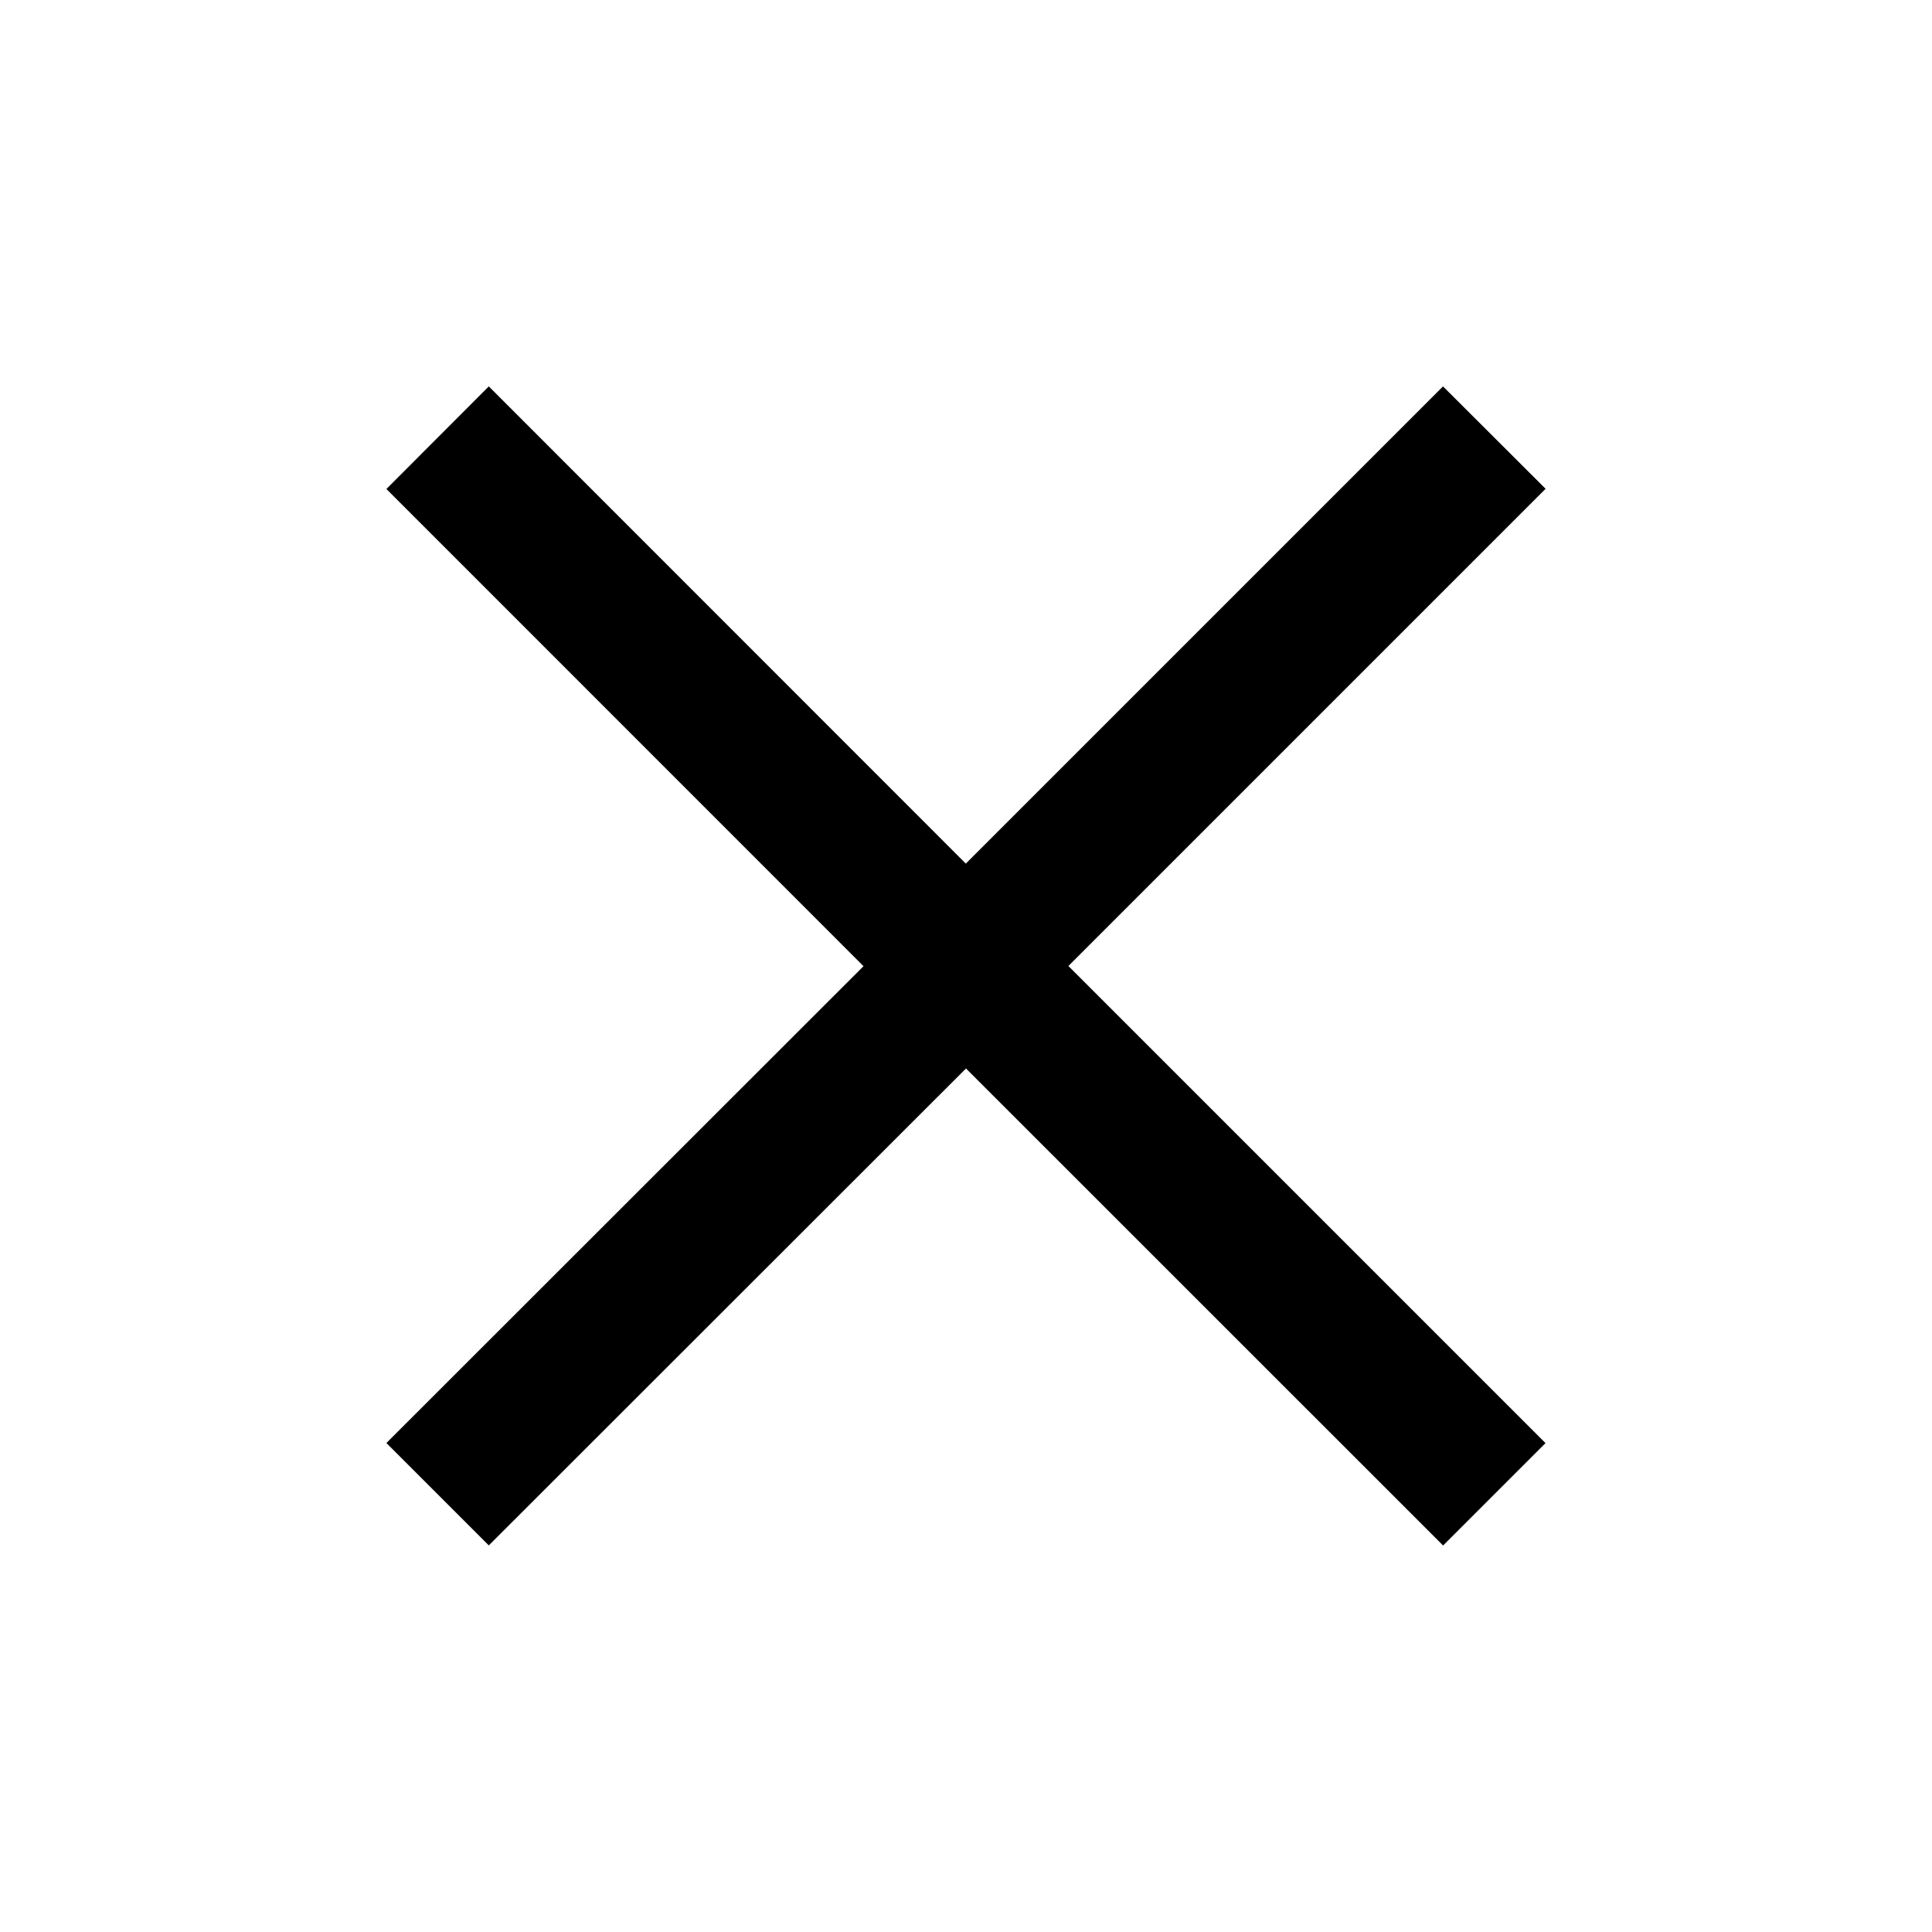
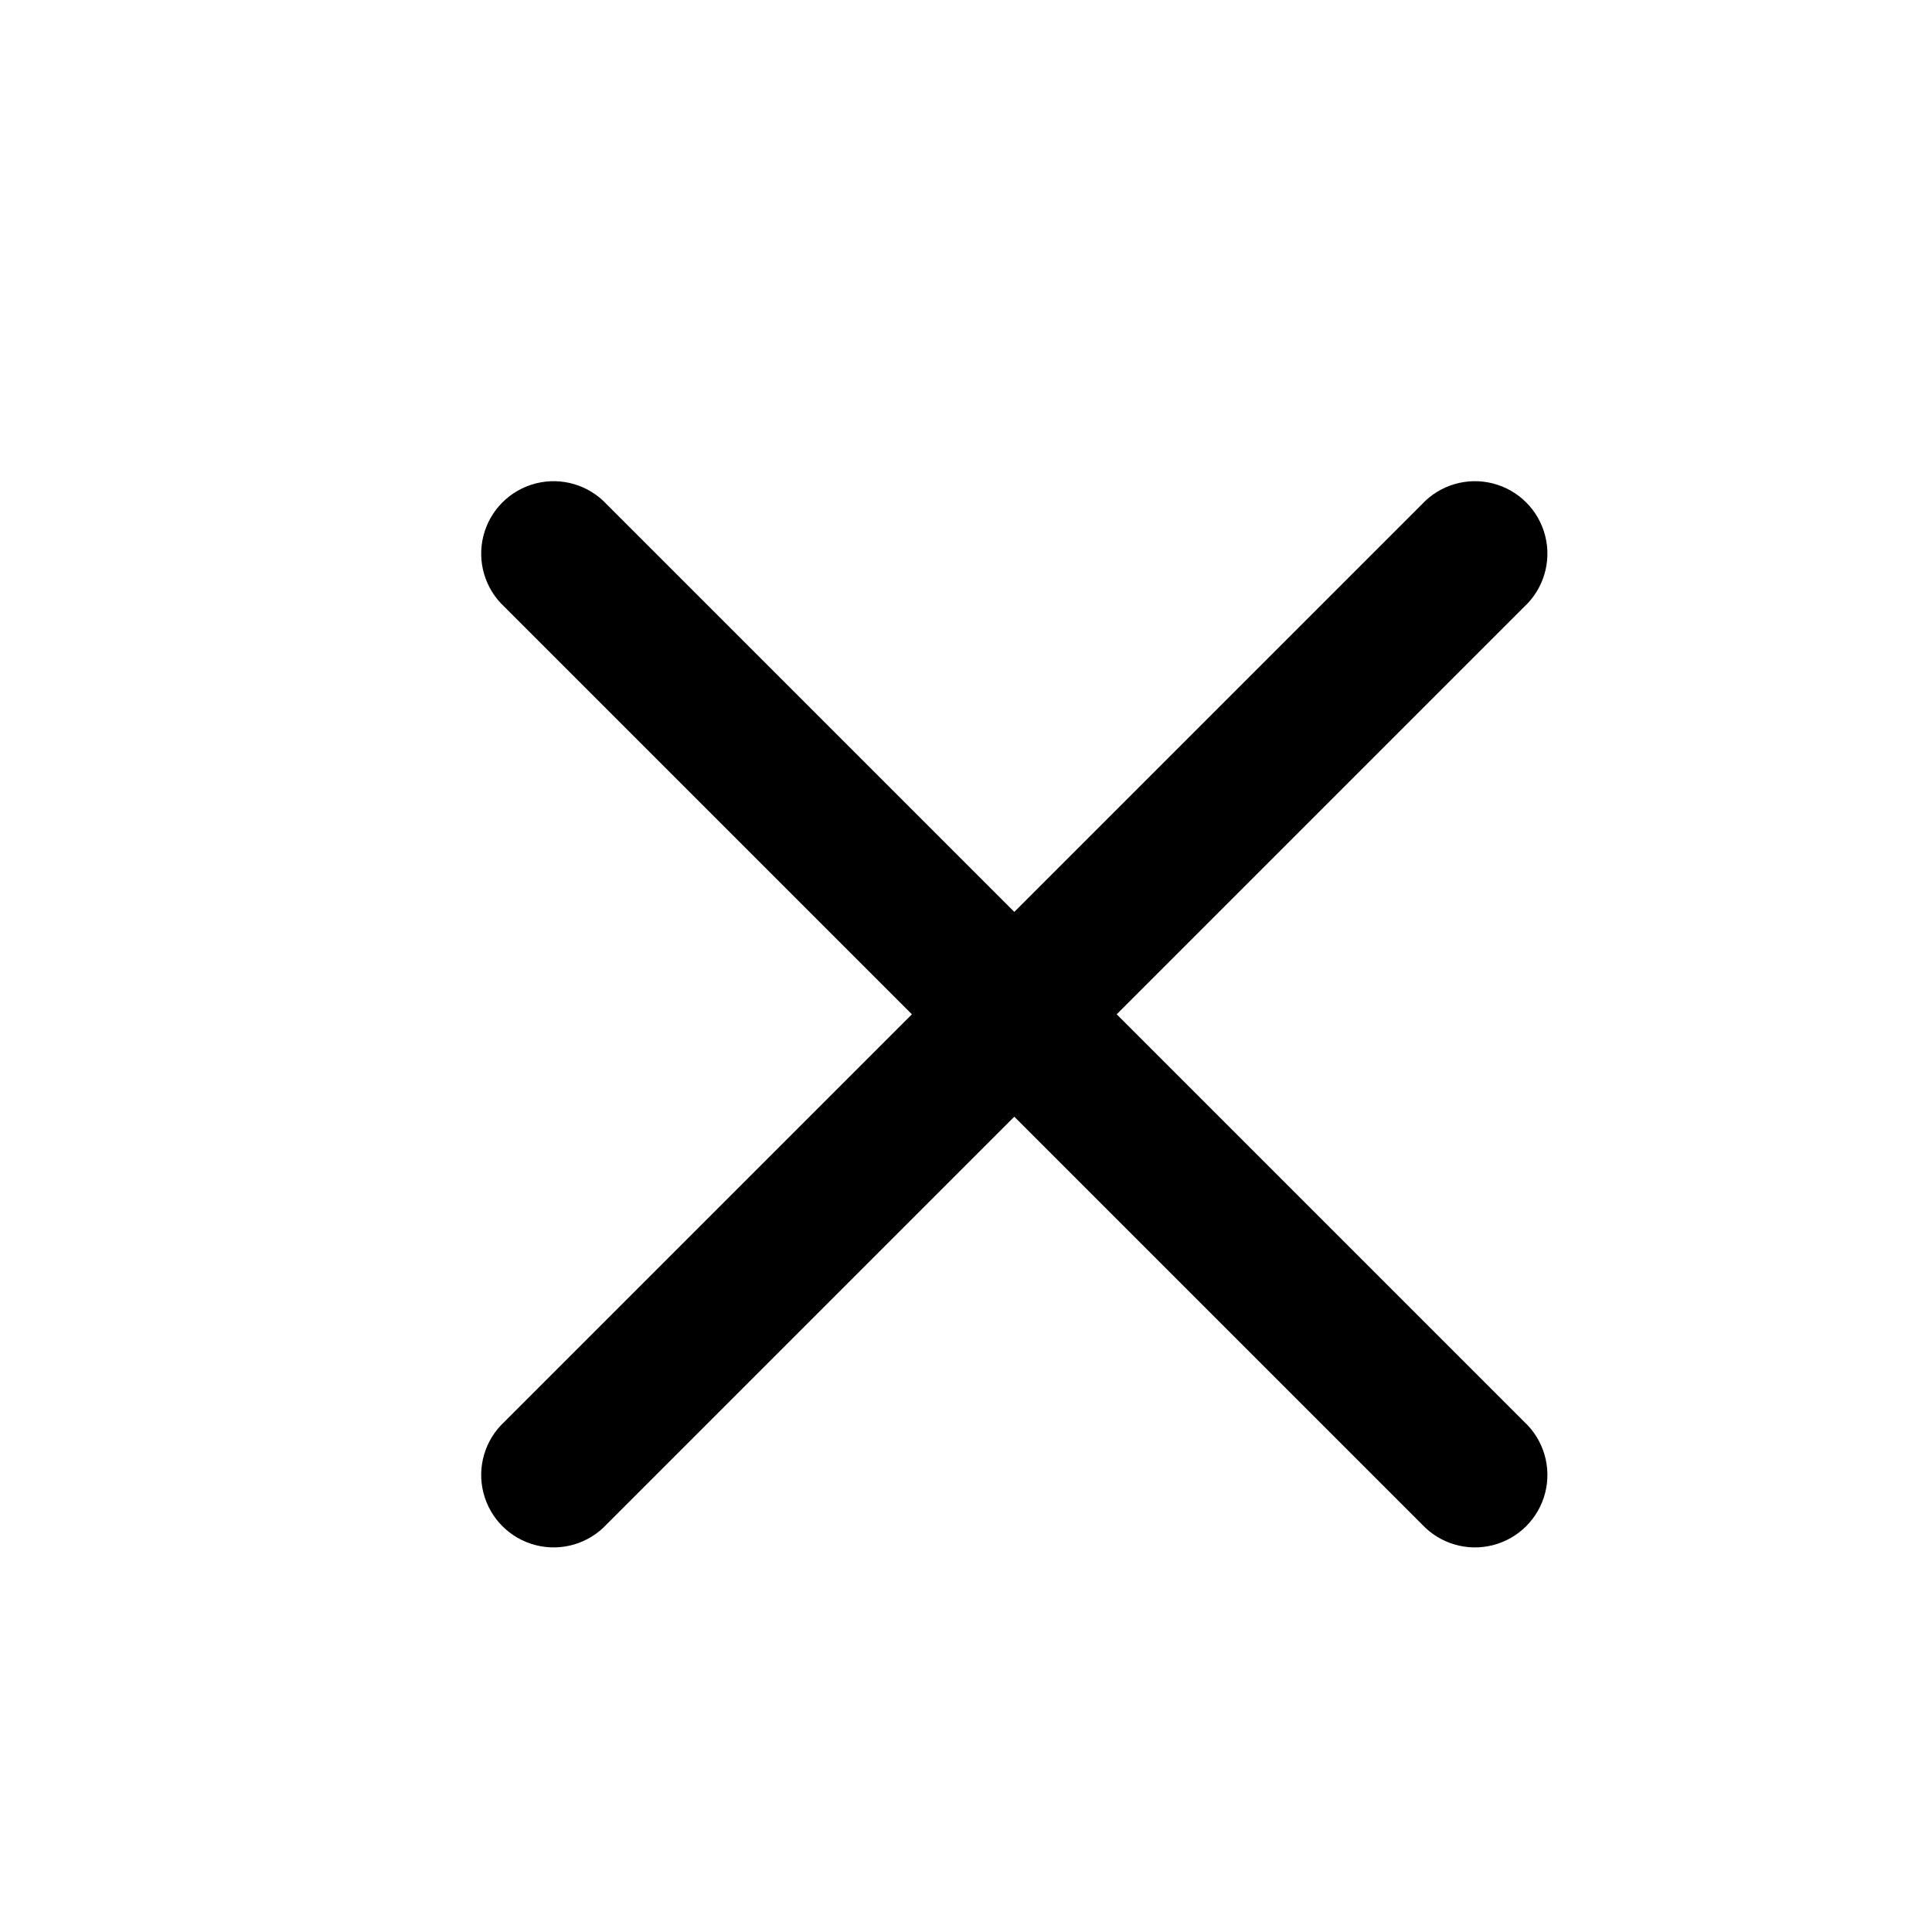
- <svg xmlns="http://www.w3.org/2000/svg" width="20" height="20" fill="none">
-   <path fill="#000" d="M11.06 10 16 5.06 14.938 4l-4.94 4.94L5.06 4 4 5.062l4.939 4.94L4 14.938l1.06 1.06L10 11.061l4.939 4.938 1.06-1.06z" />
+ <svg xmlns="http://www.w3.org/2000/svg" width="20" height="20" fill="none" viewBox="0 0 20 20">
+   <path fill="#000" d="M14.72 5.22a.75.75 0 1 1 1.06 1.06l-4.22 4.22 4.22 4.22a.75.75 0 1 1-1.06 1.06l-4.22-4.22-4.22 4.22a.75.75 0 1 1-1.06-1.06l4.22-4.22-4.22-4.22a.75.75 0 1 1 1.06-1.06l4.22 4.22z" />
</svg>
